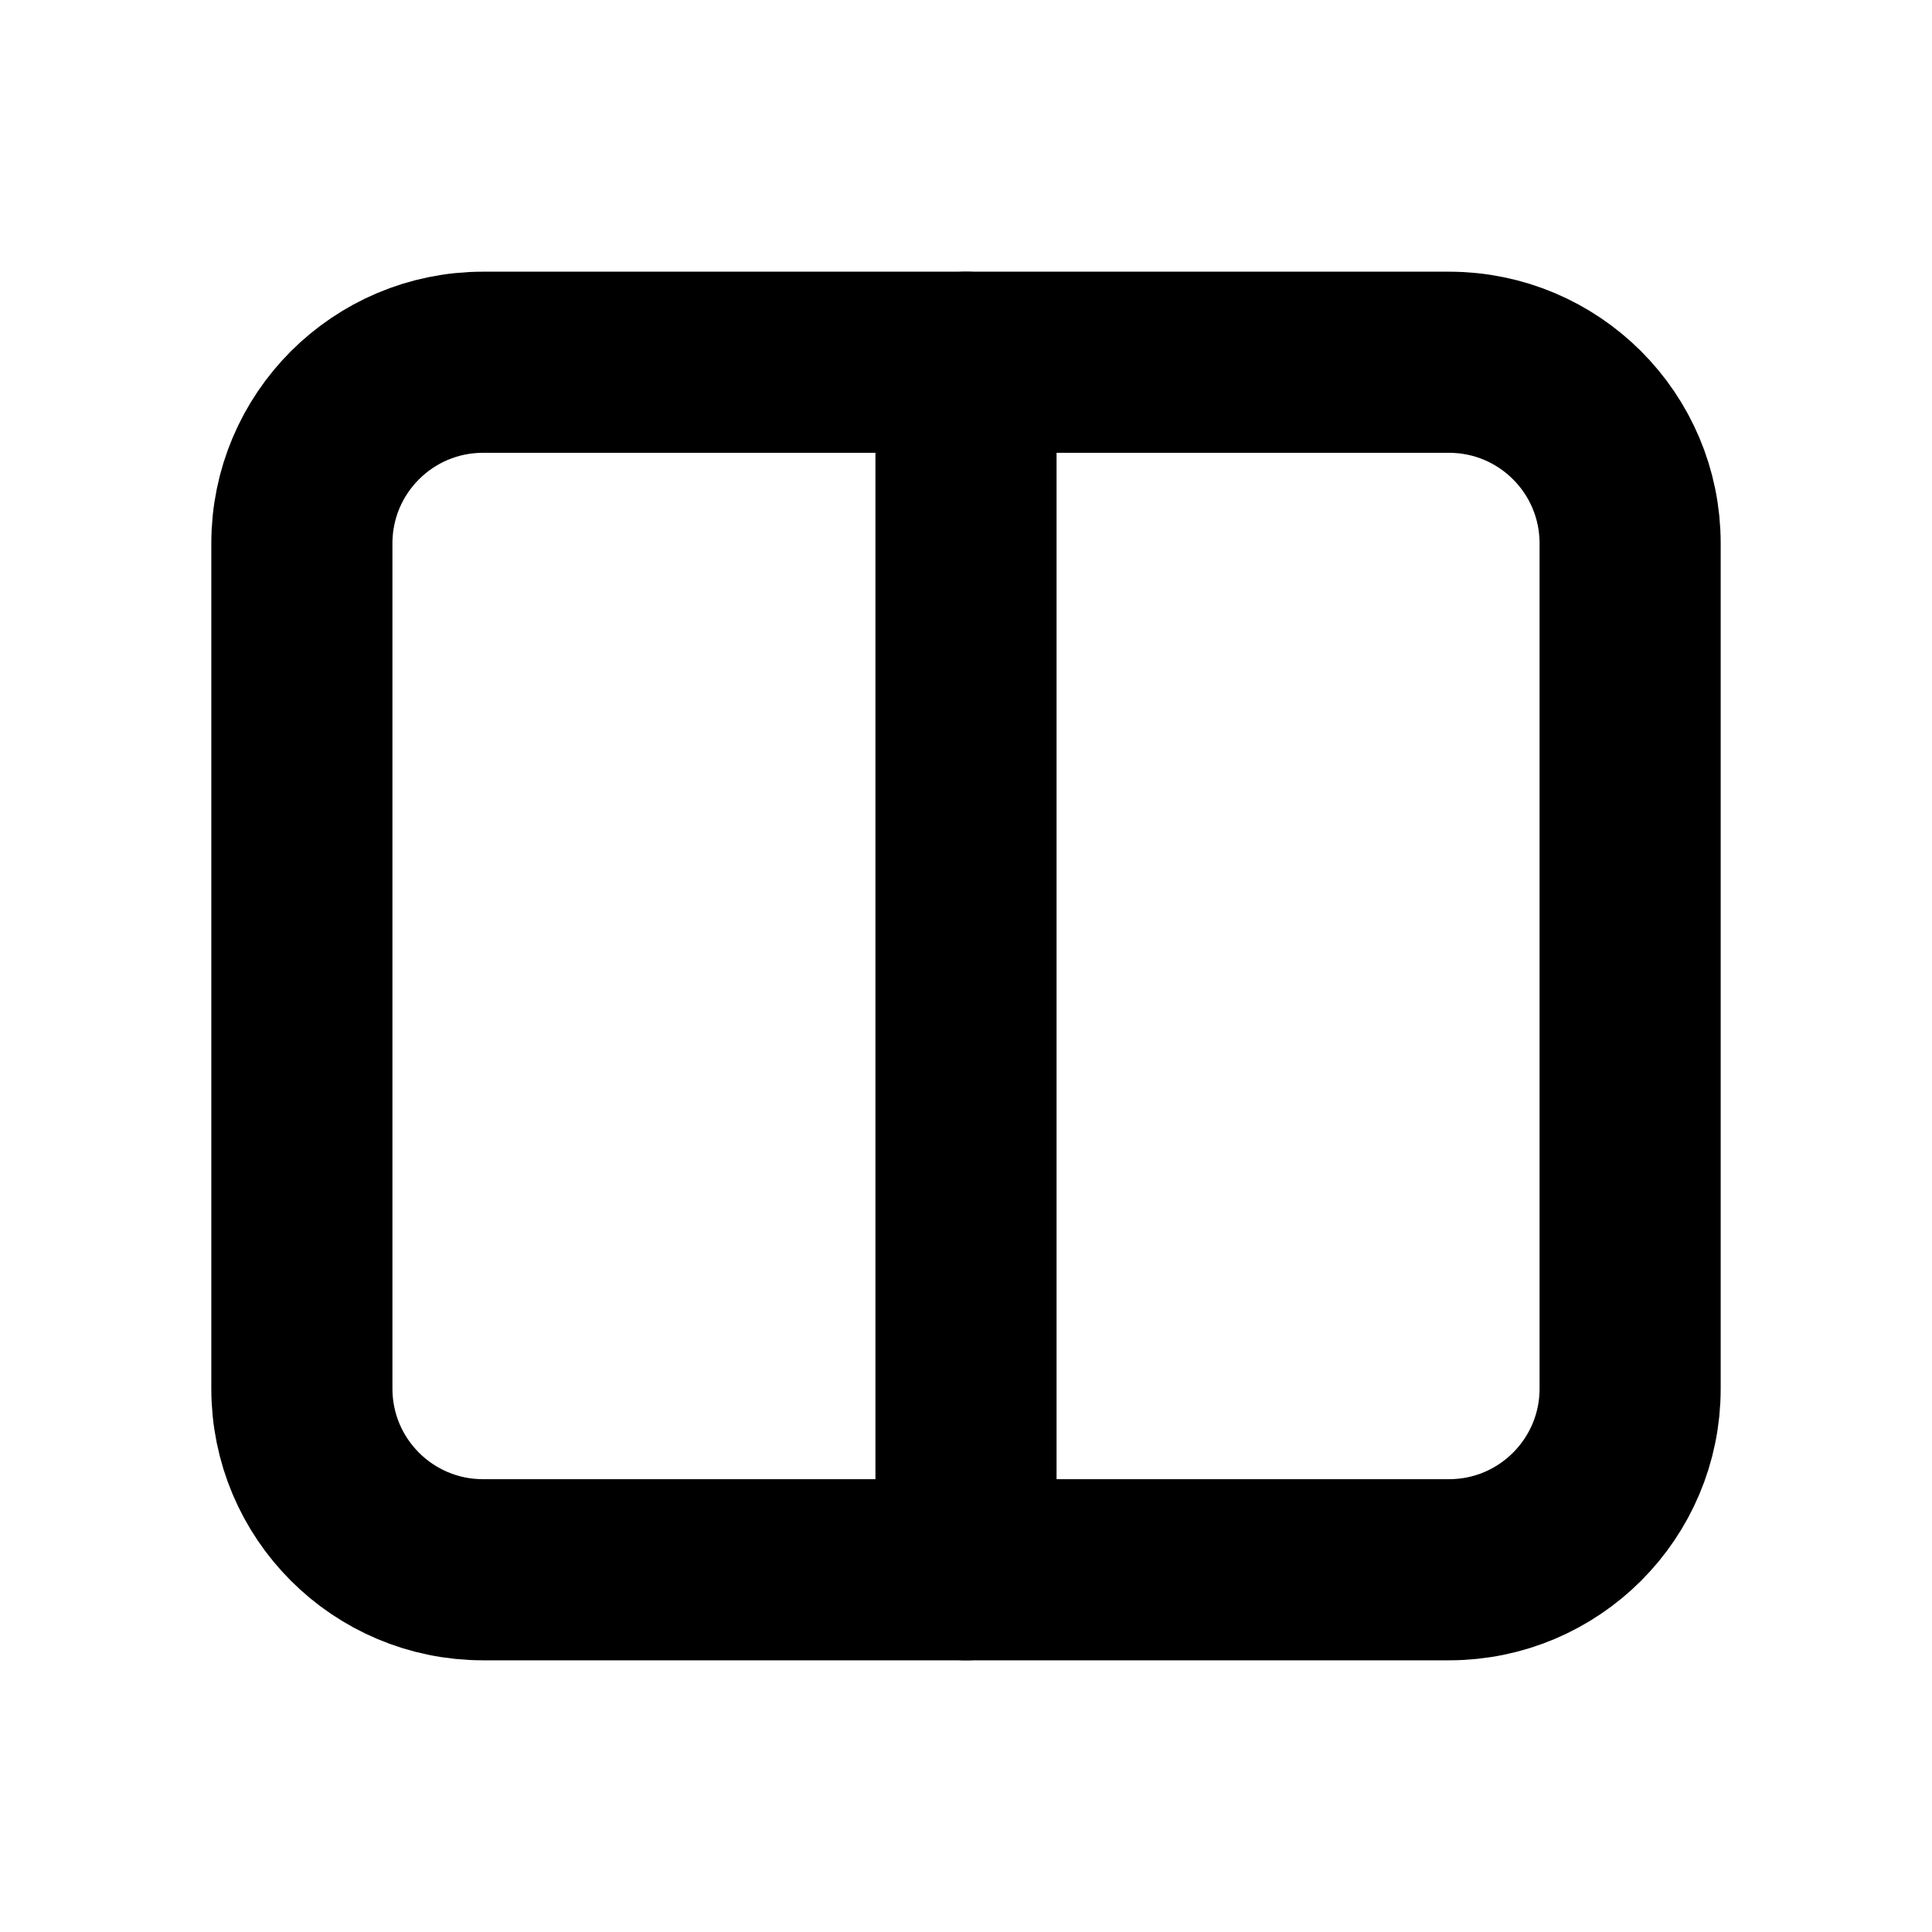
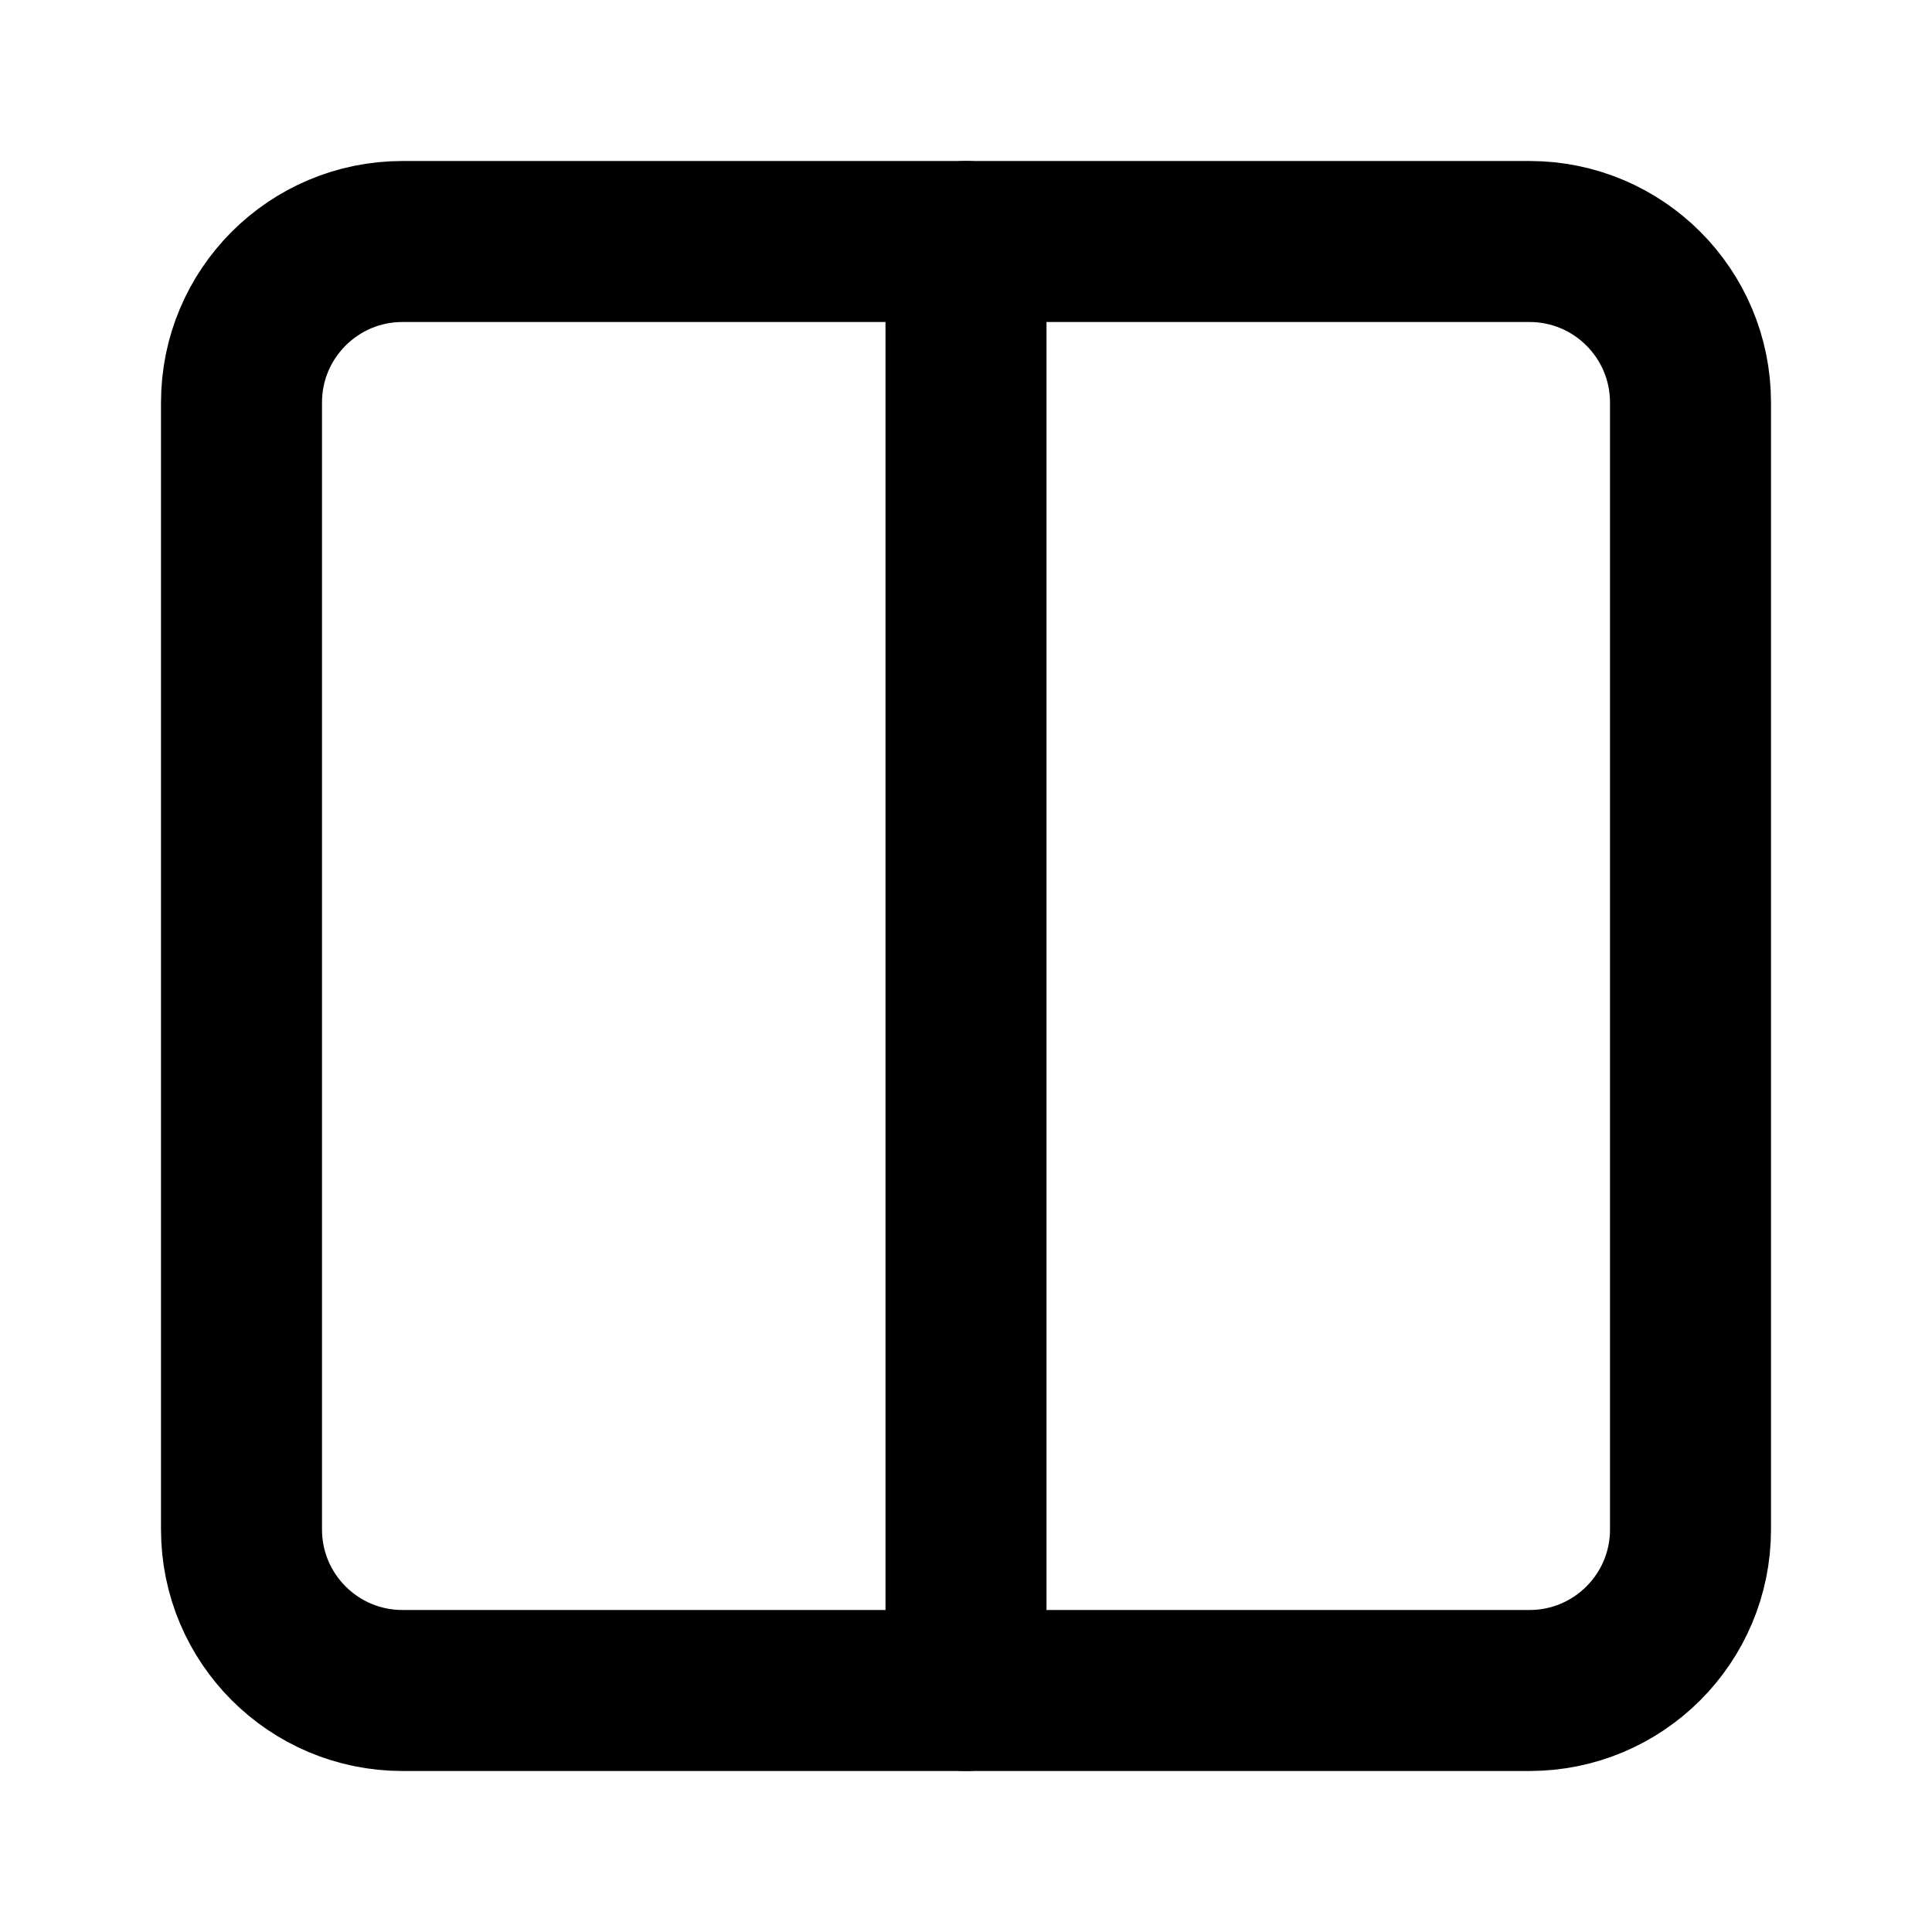
- <svg xmlns="http://www.w3.org/2000/svg" viewBox="0 0 16 16" fill="none" stroke="currentColor" stroke-width="1.5" stroke-linecap="round" stroke-linejoin="round">
-   <rect x="2.5" y="3" width="11" height="10" rx="1.5" />
-   <path d="M8 3v10" />
+ <svg xmlns="http://www.w3.org/2000/svg" viewBox="0 0 24 24" fill="none" stroke="currentColor" stroke-width="2" stroke-linecap="round" stroke-linejoin="round">
+   <rect width="18" height="18" x="3" y="3" rx="2" />
+   <path d="M12 3v18" />
</svg>
